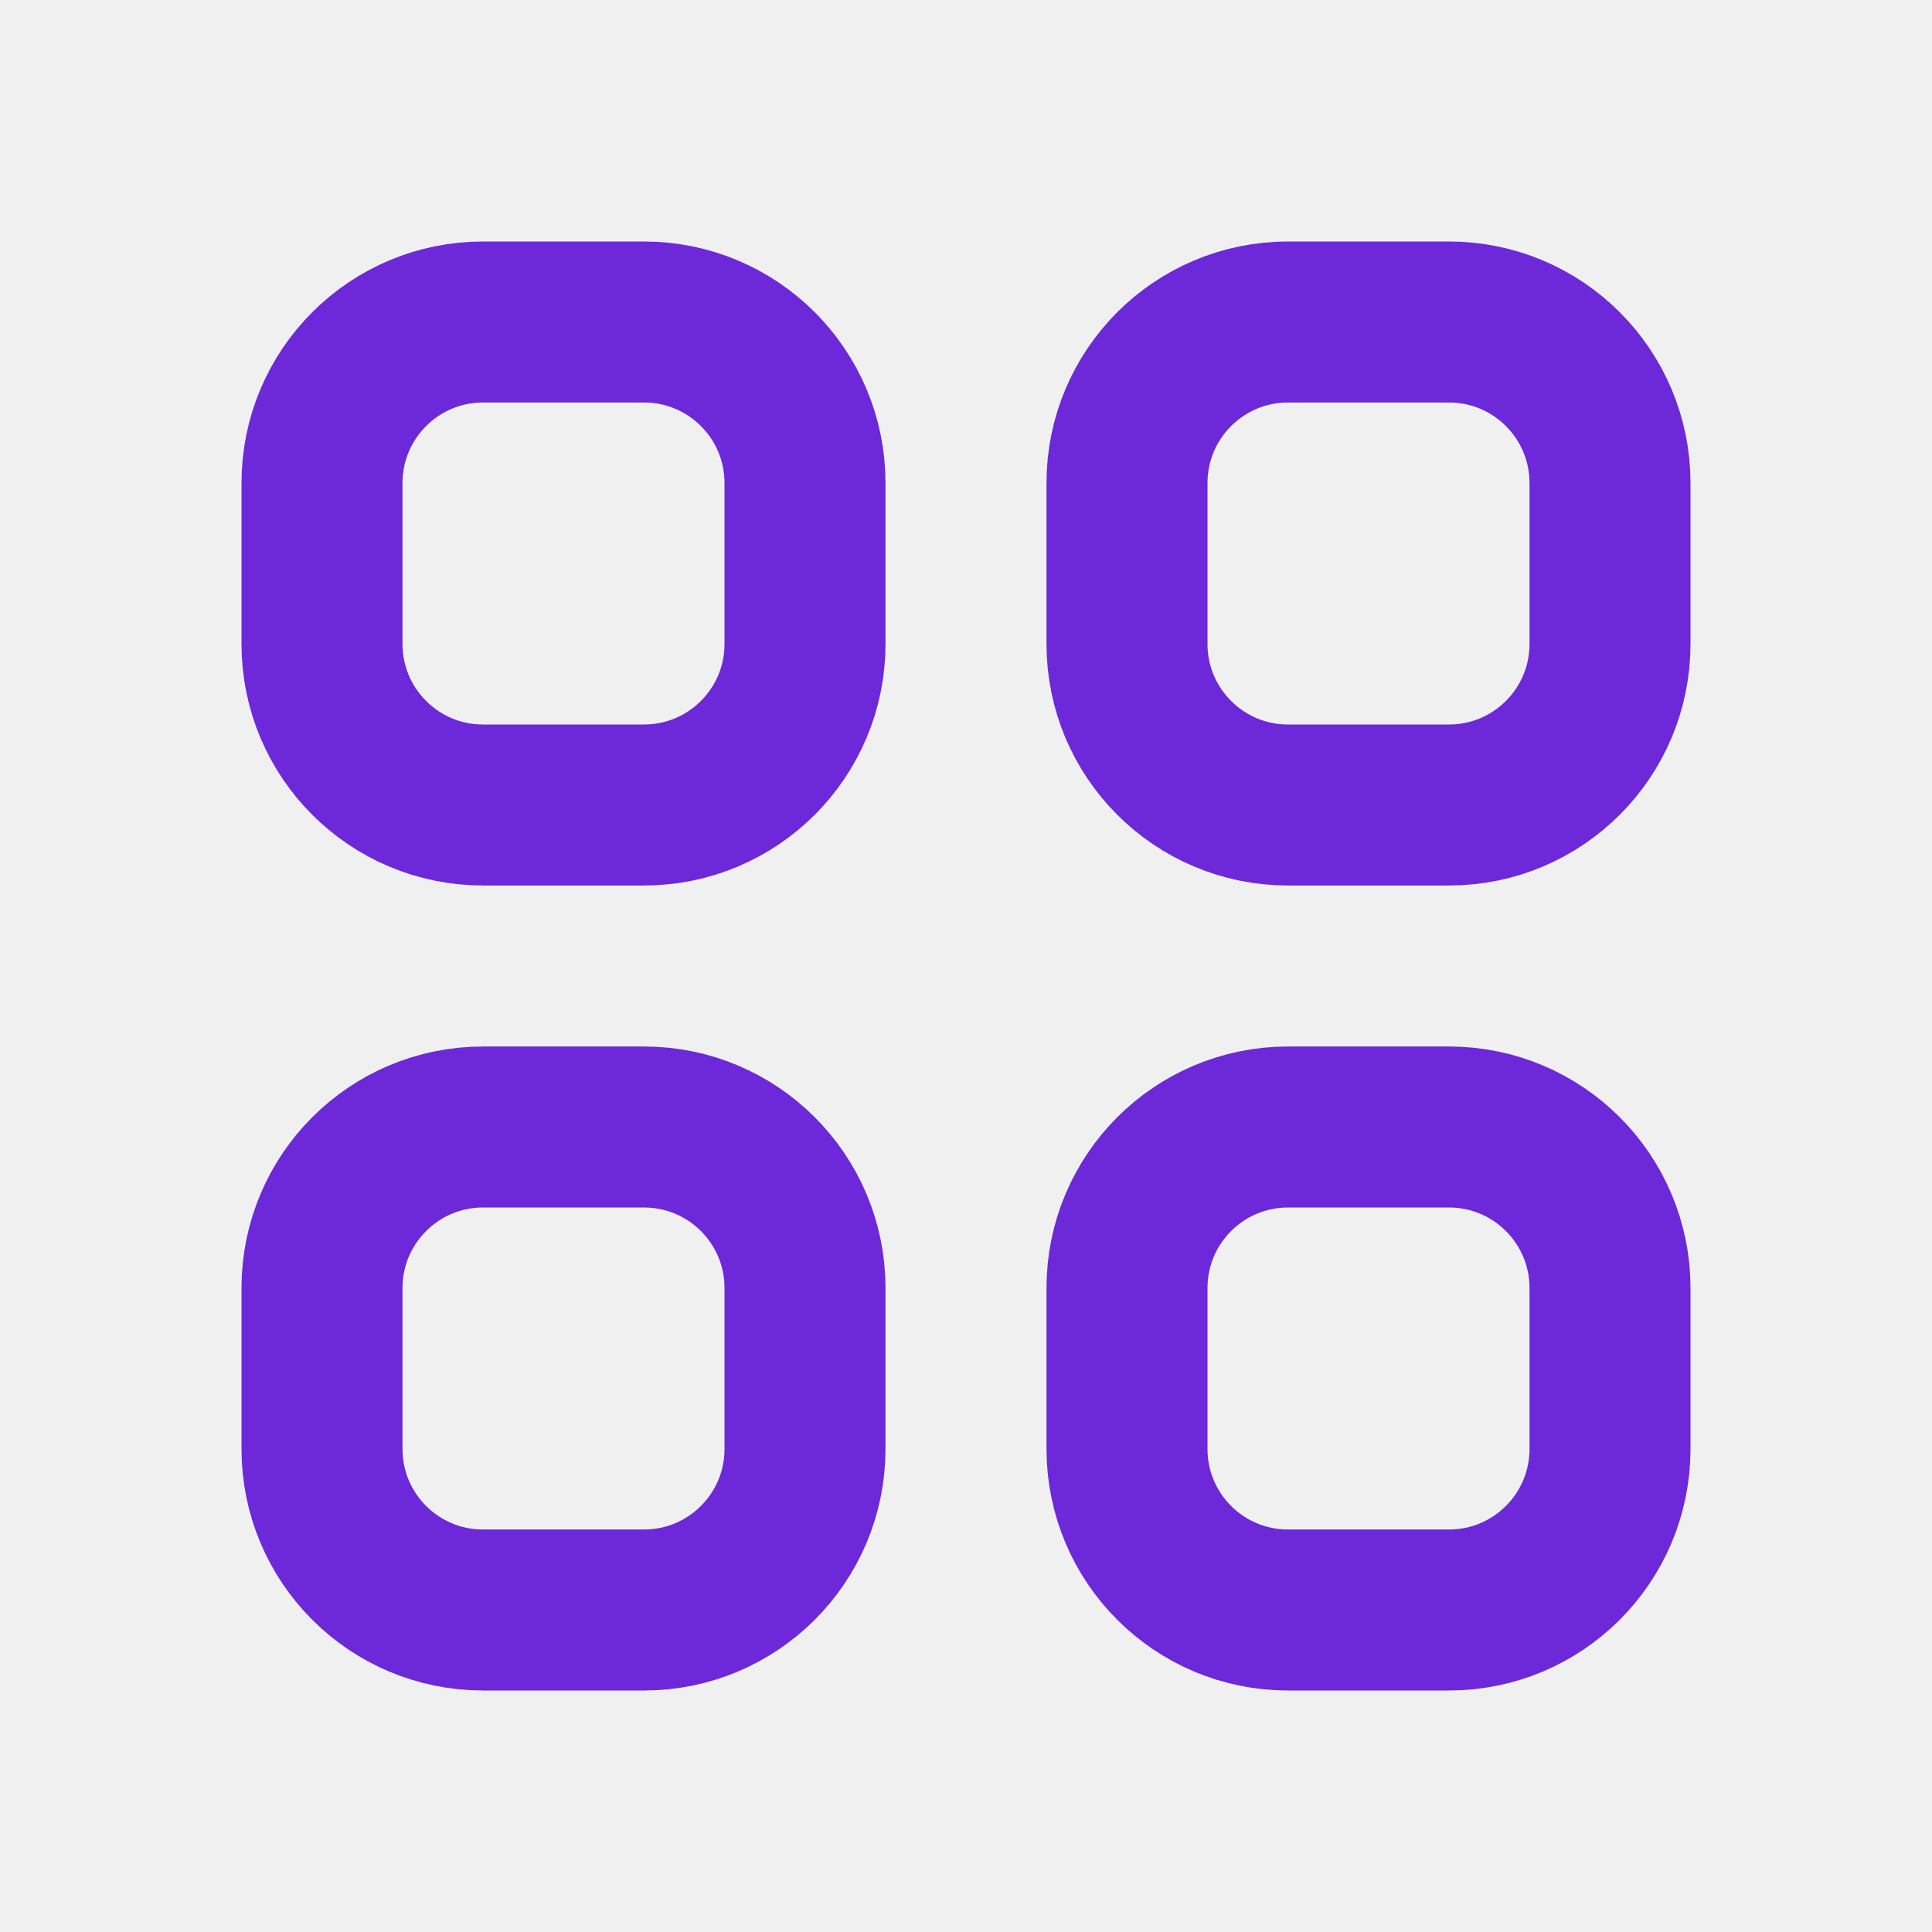
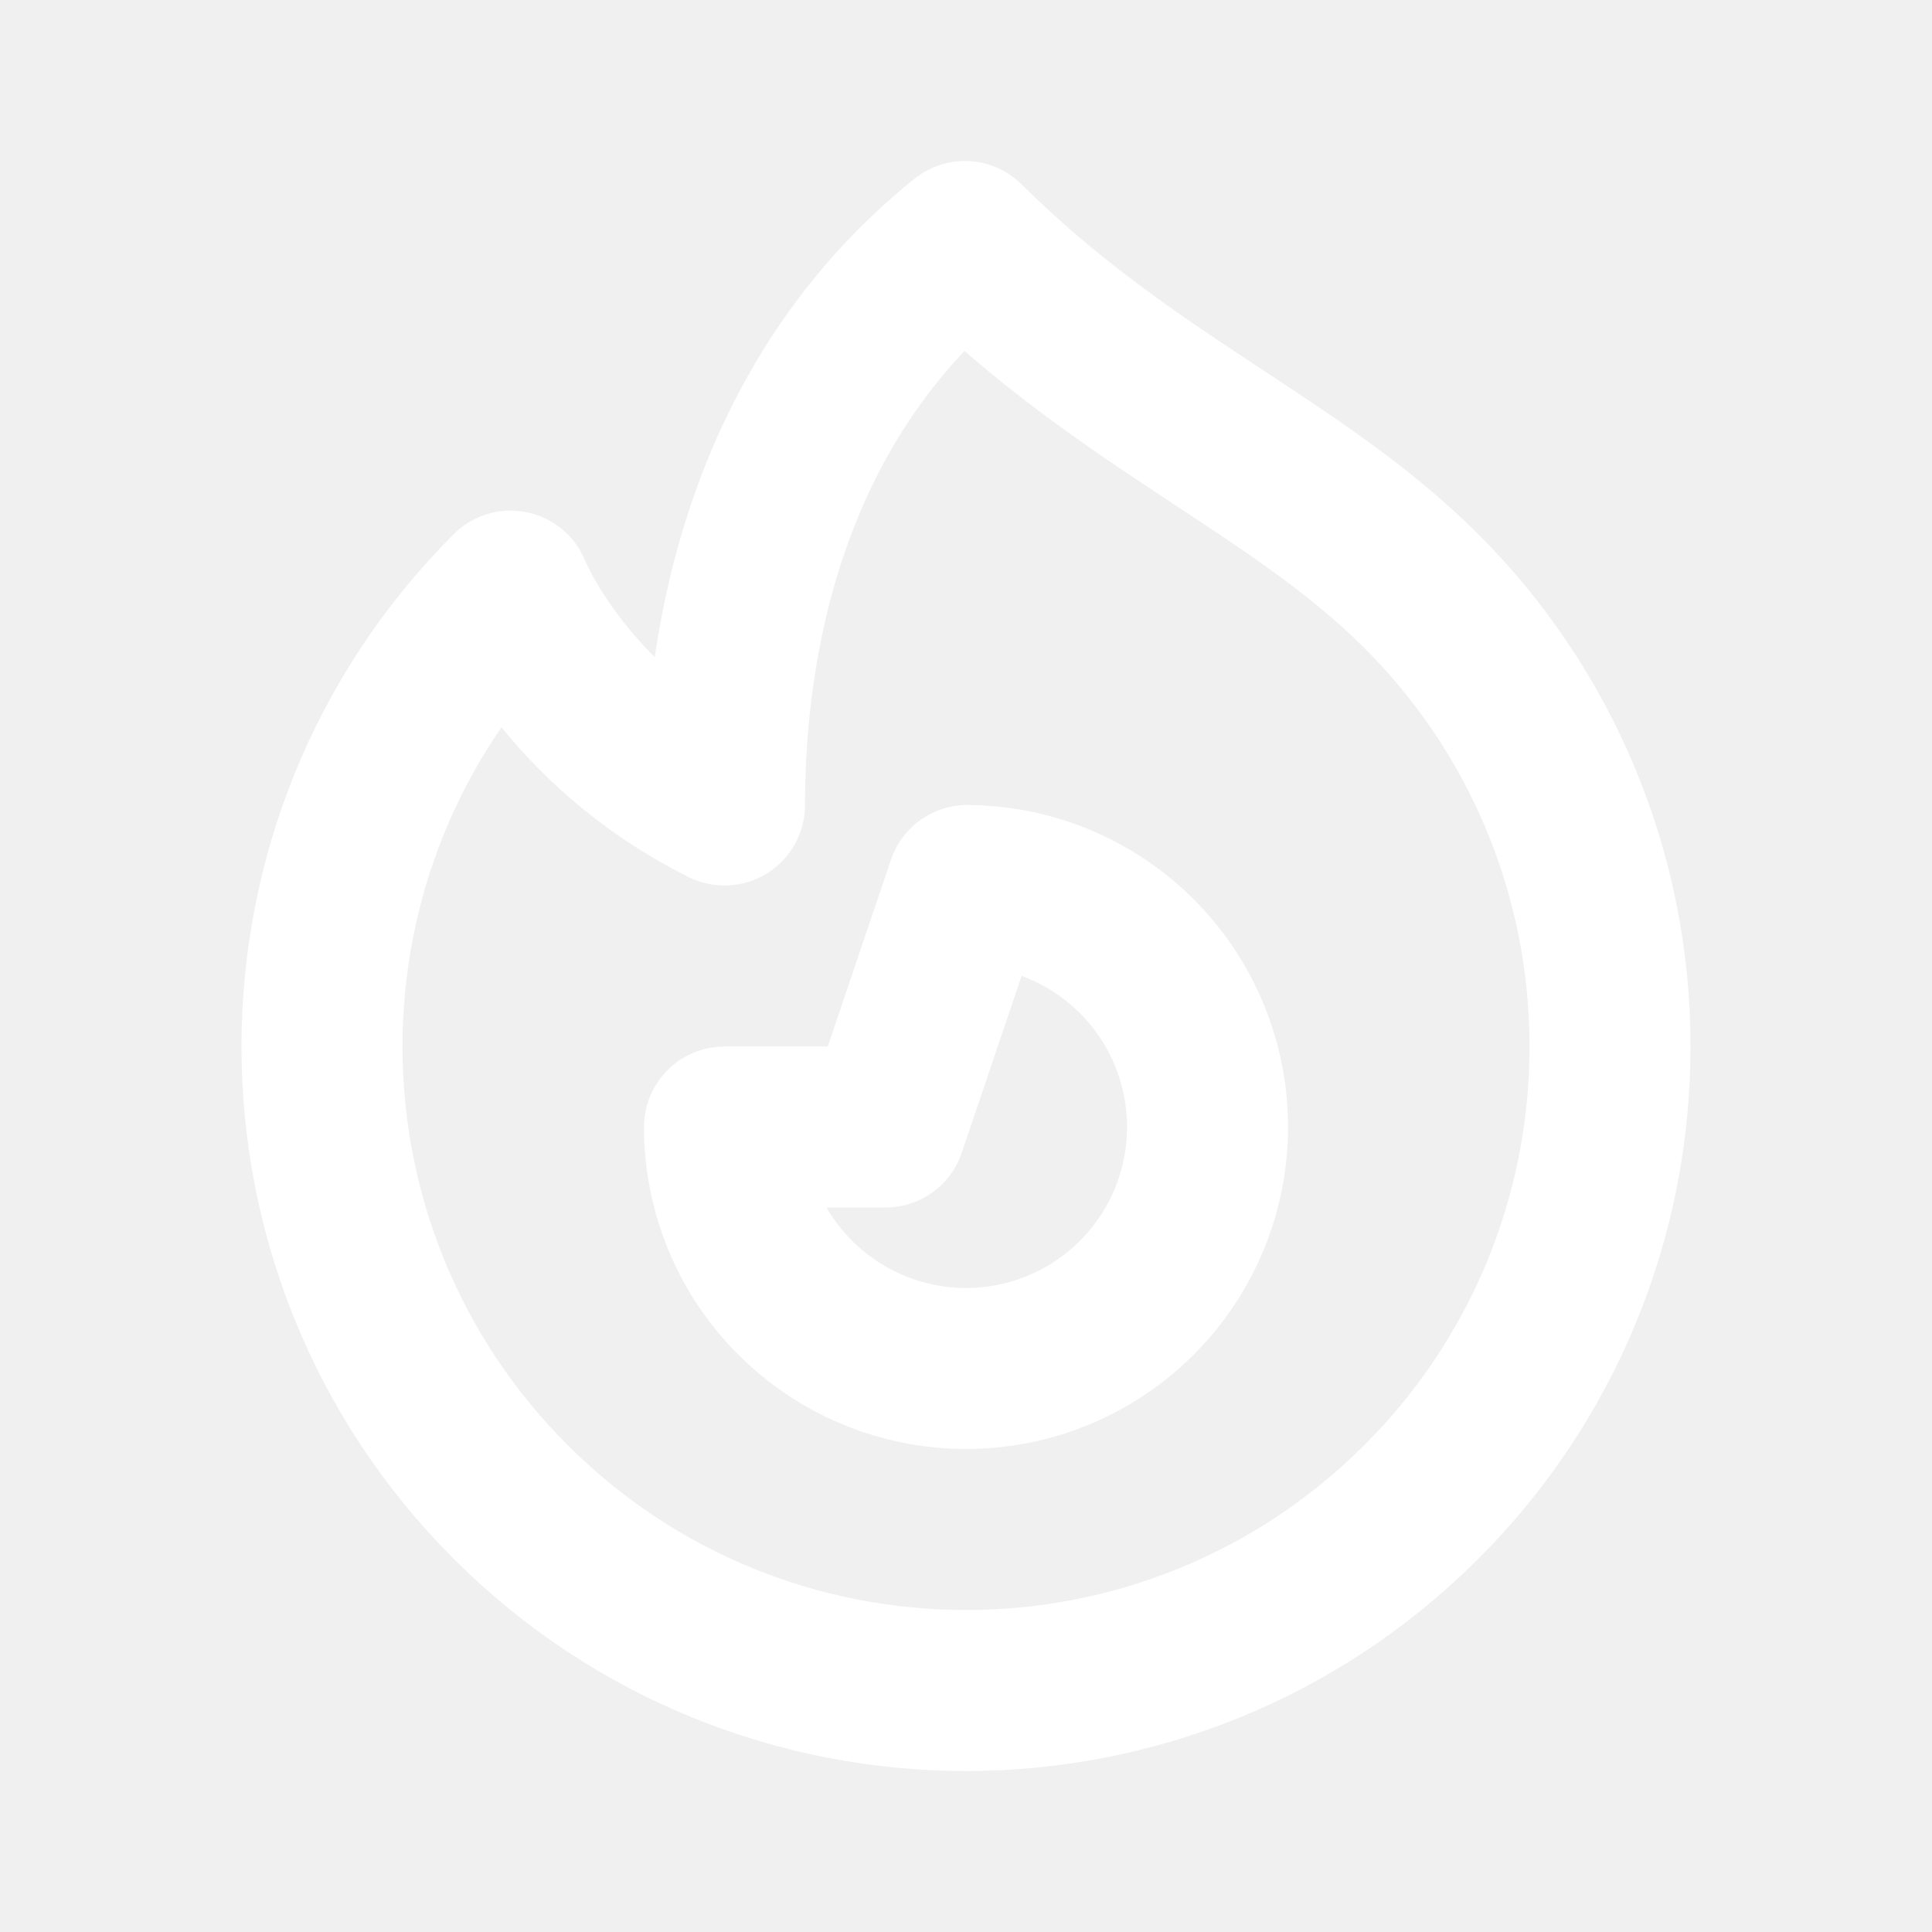
- <svg xmlns="http://www.w3.org/2000/svg" fill="none" viewBox="0 0 24 24" stroke="rgb(109 40 217)">
-   <path stroke-linecap="round" stroke-linejoin="round" stroke-width="2" d="M4 6a2 2 0 012-2h2a2 2 0 012 2v2a2 2 0 01-2 2H6a2 2 0 01-2-2V6zM14 6a2 2 0 012-2h2a2 2 0 012 2v2a2 2 0 01-2 2h-2a2 2 0 01-2-2V6zM4 16a2 2 0 012-2h2a2 2 0 012 2v2a2 2 0 01-2 2H6a2 2 0 01-2-2v-2zM14 16a2 2 0 012-2h2a2 2 0 012 2v2a2 2 0 01-2 2h-2a2 2 0 01-2-2v-2z" />
+ <svg xmlns="http://www.w3.org/2000/svg" class="h-6 w-6" fill="none" viewBox="0 0 24 24" stroke="#fff">
+   <path stroke-linecap="round" stroke-linejoin="round" stroke-width="2" d="M17.657 18.657A8 8 0 016.343 7.343S7 9 9 10c0-2 .5-5 2.986-7C14 5 16.09 5.777 17.656 7.343A7.975 7.975 0 0120 13a7.975 7.975 0 01-2.343 5.657z" />
+   <path stroke-linecap="round" stroke-linejoin="round" stroke-width="2" d="M9.879 16.121A3 3 0 1012.015 11L11 14H9c0 .768.293 1.536.879 2.121z" />
</svg>
